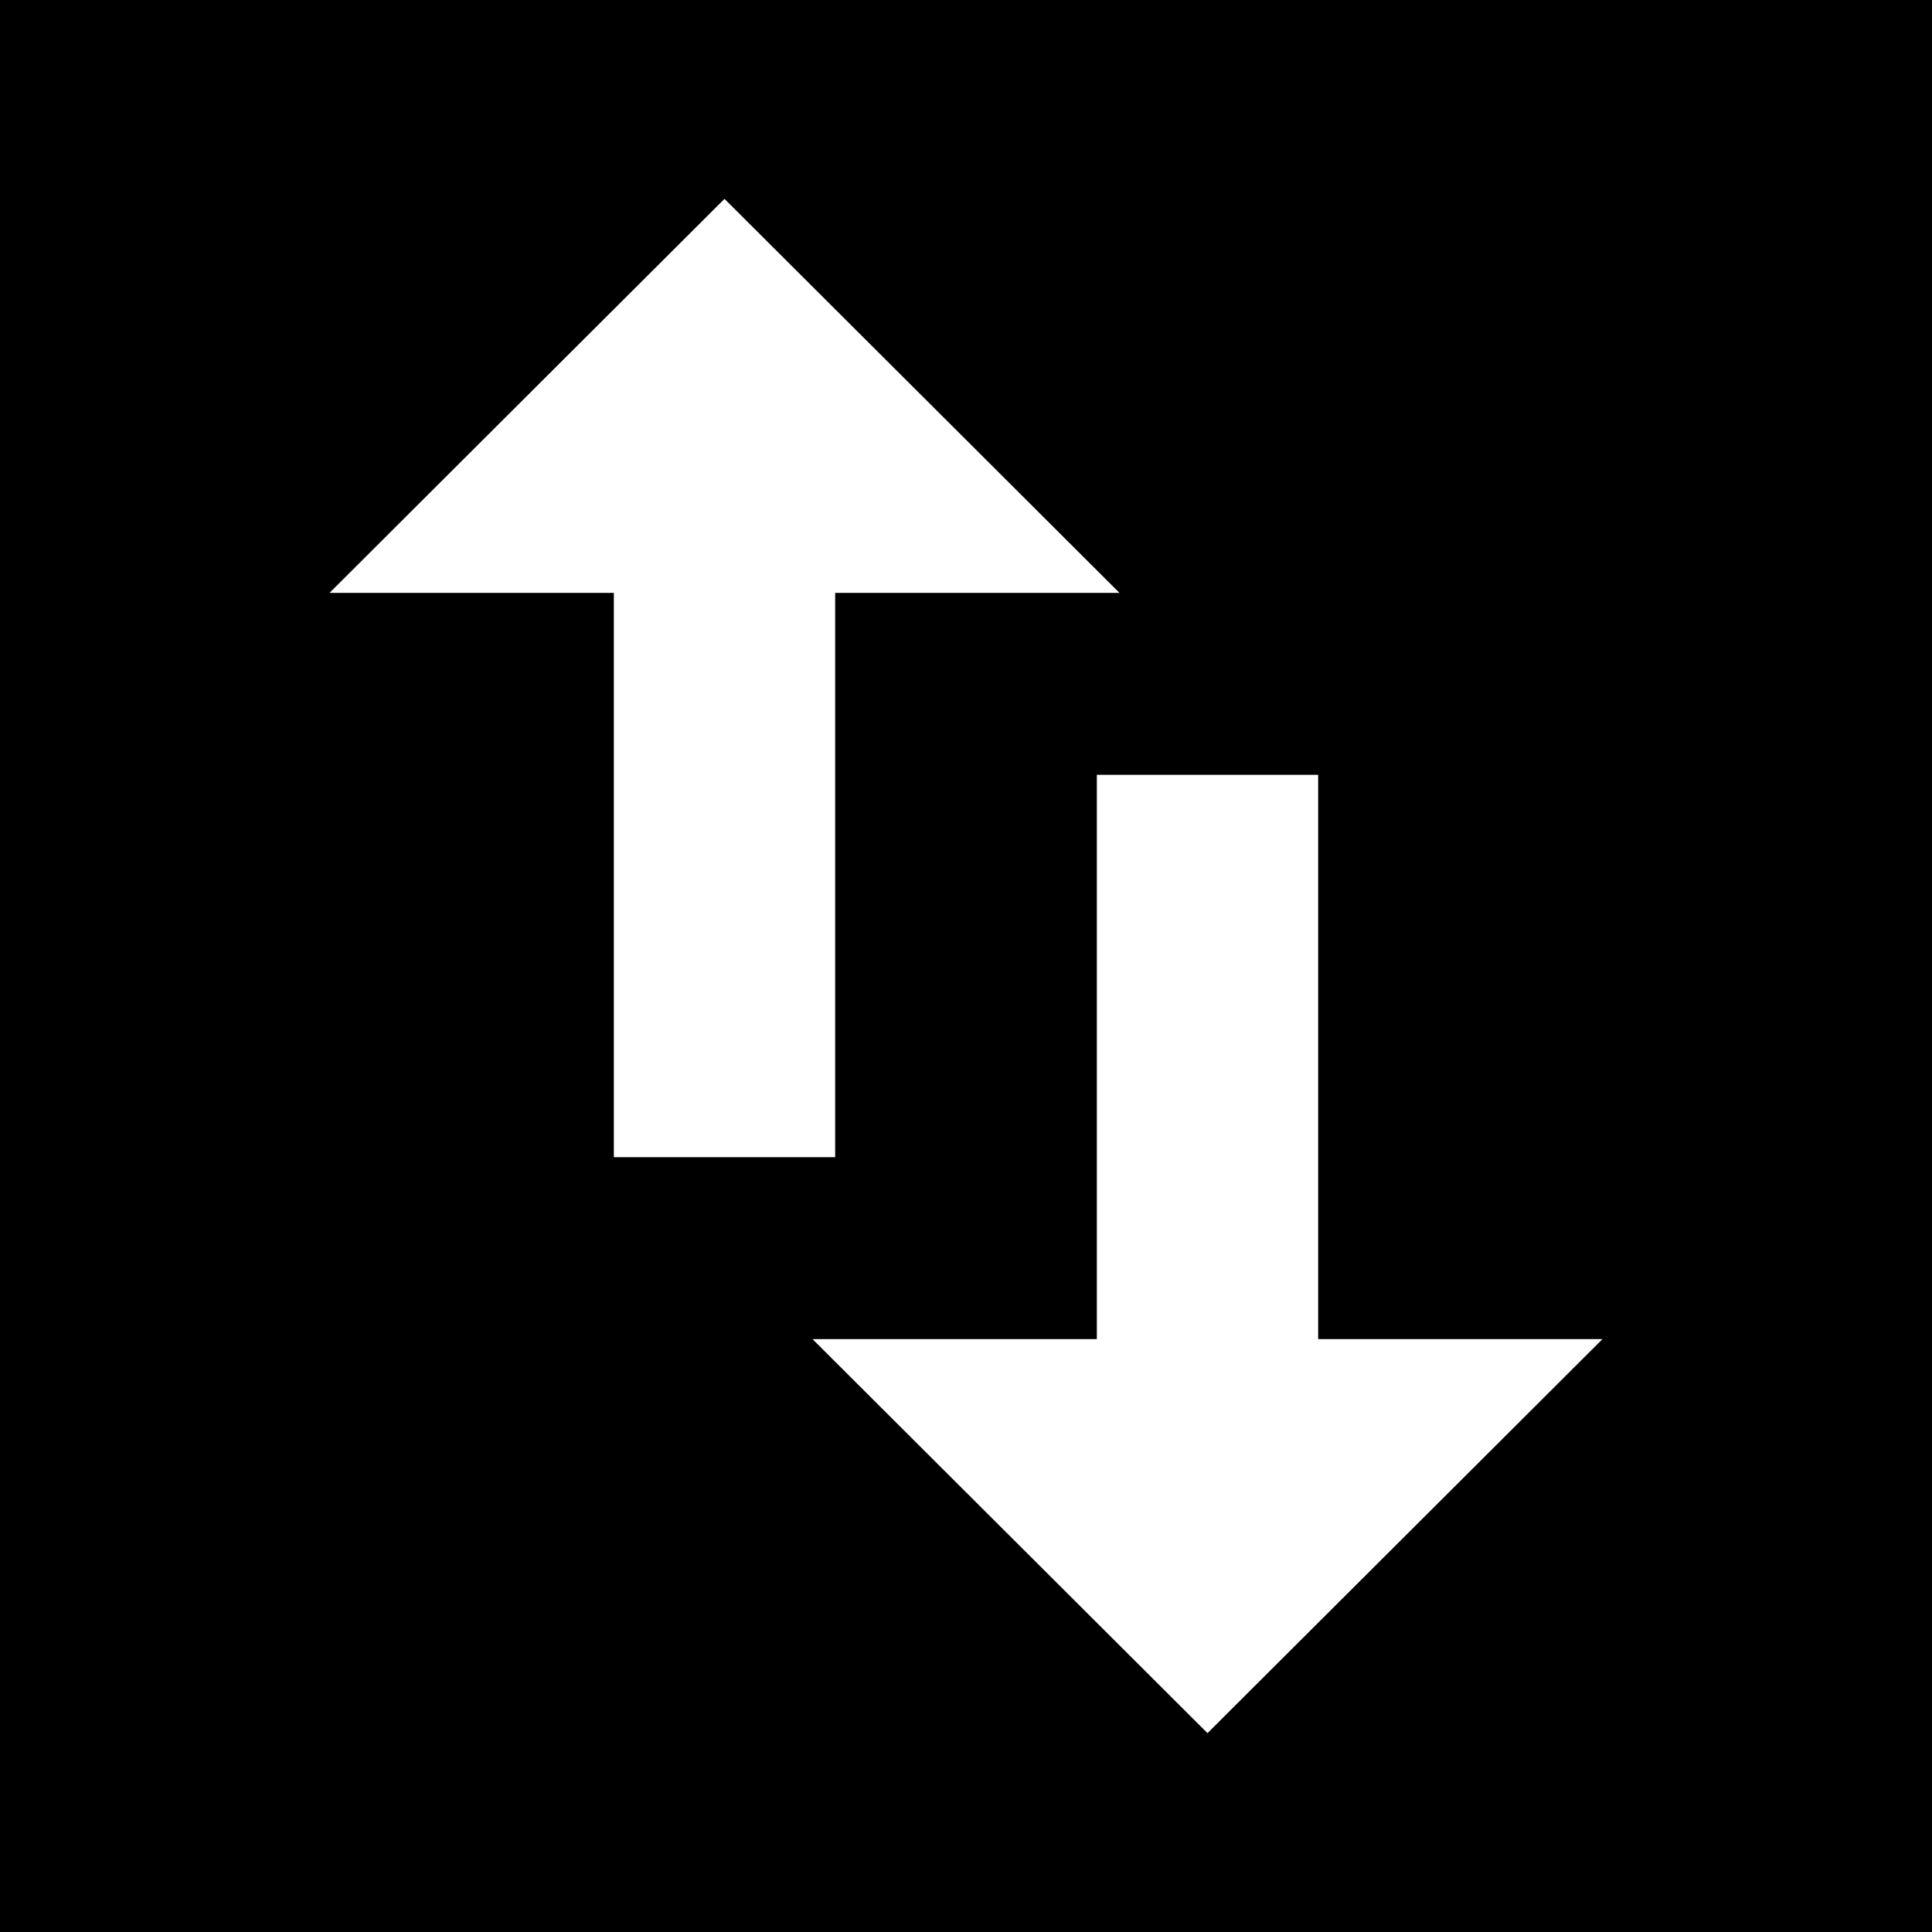
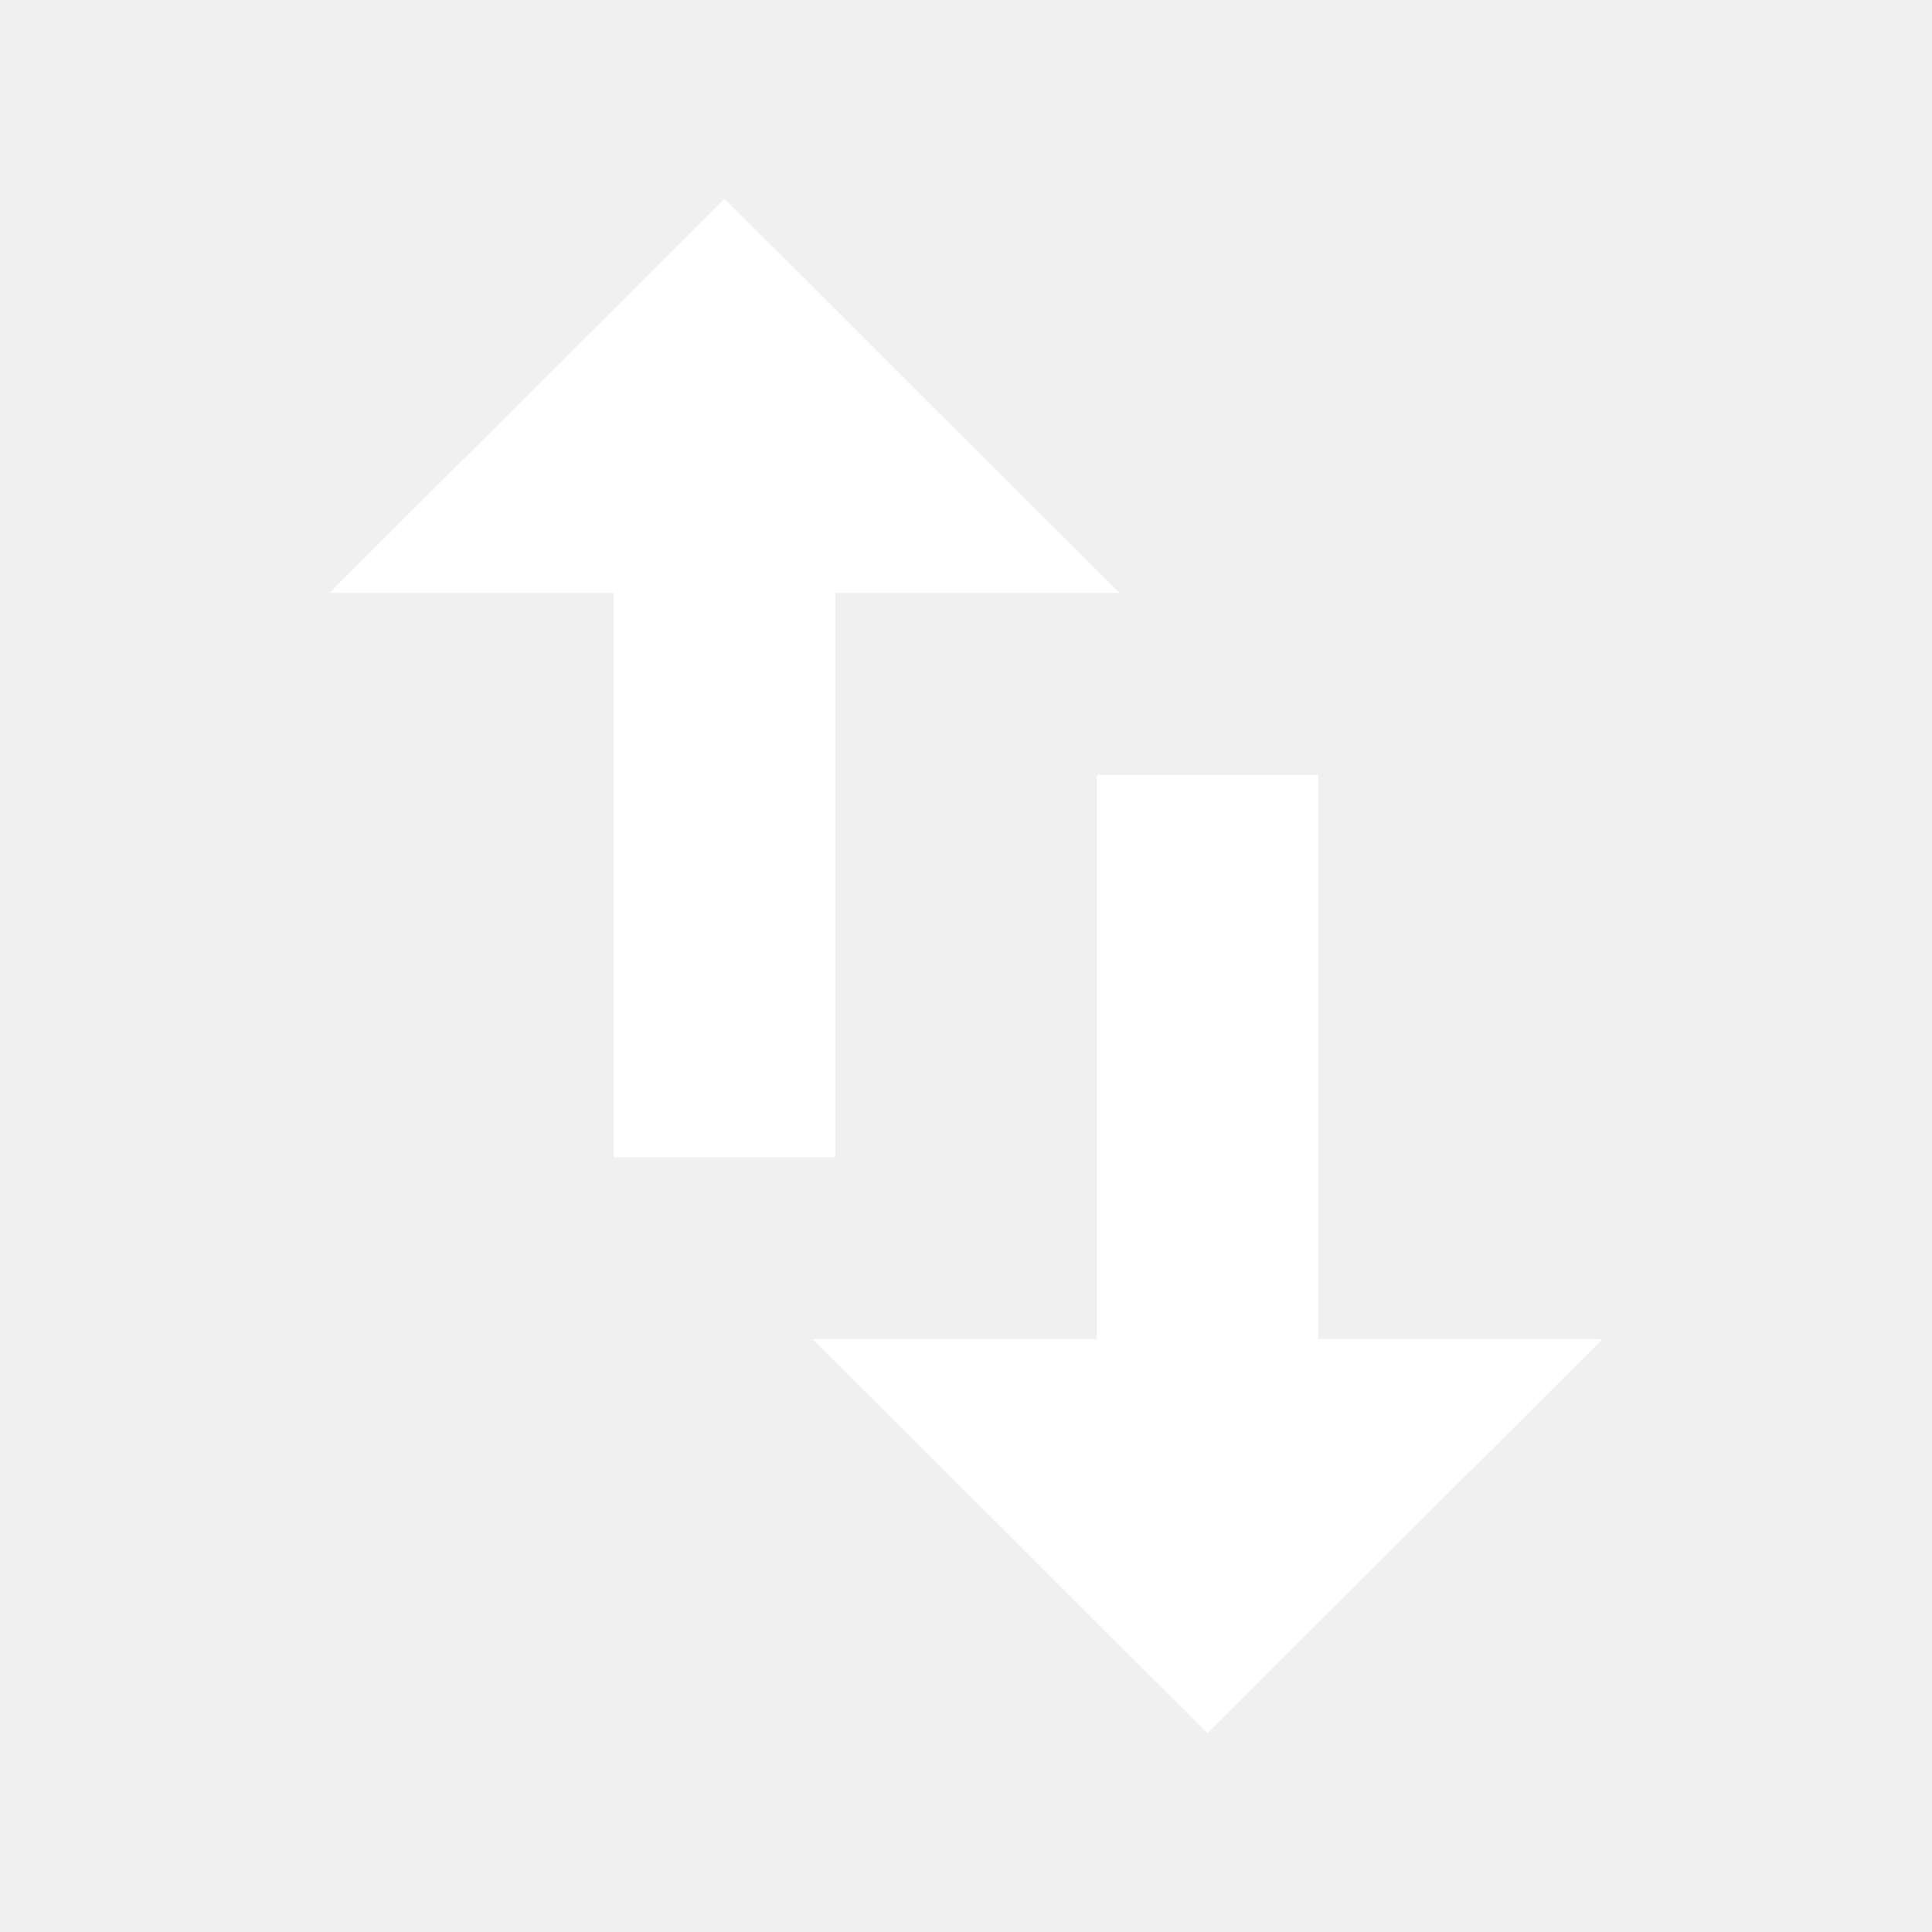
<svg xmlns="http://www.w3.org/2000/svg" width="32px" height="32px" viewBox="0 0 32 32" version="1.1">
  <g id="ic_traffic_download_upload" stroke="none" stroke-width="1" fill="none" fill-rule="evenodd">
-     <rect fill="#000000" x="0" y="0" width="32" height="32" />
    <g id="import_export-24px">
      <polygon id="Path" points="0 0 32 0 32 32 0 32" />
      <polygon id="Path" stroke="#FFFFFF" fill="#FFFFFF" fill-rule="nonzero" points="12 4 6.667 9.32 10.667 9.32 10.667 18.667 13.333 18.667 13.333 9.32 17.333 9.32" />
      <polygon id="Path" stroke="#FFFFFF" fill="#FFFFFF" fill-rule="nonzero" points="21.333 22.68 21.333 13.333 18.667 13.333 18.667 22.68 14.667 22.68 20 28 25.333 22.68" />
    </g>
  </g>
</svg>
